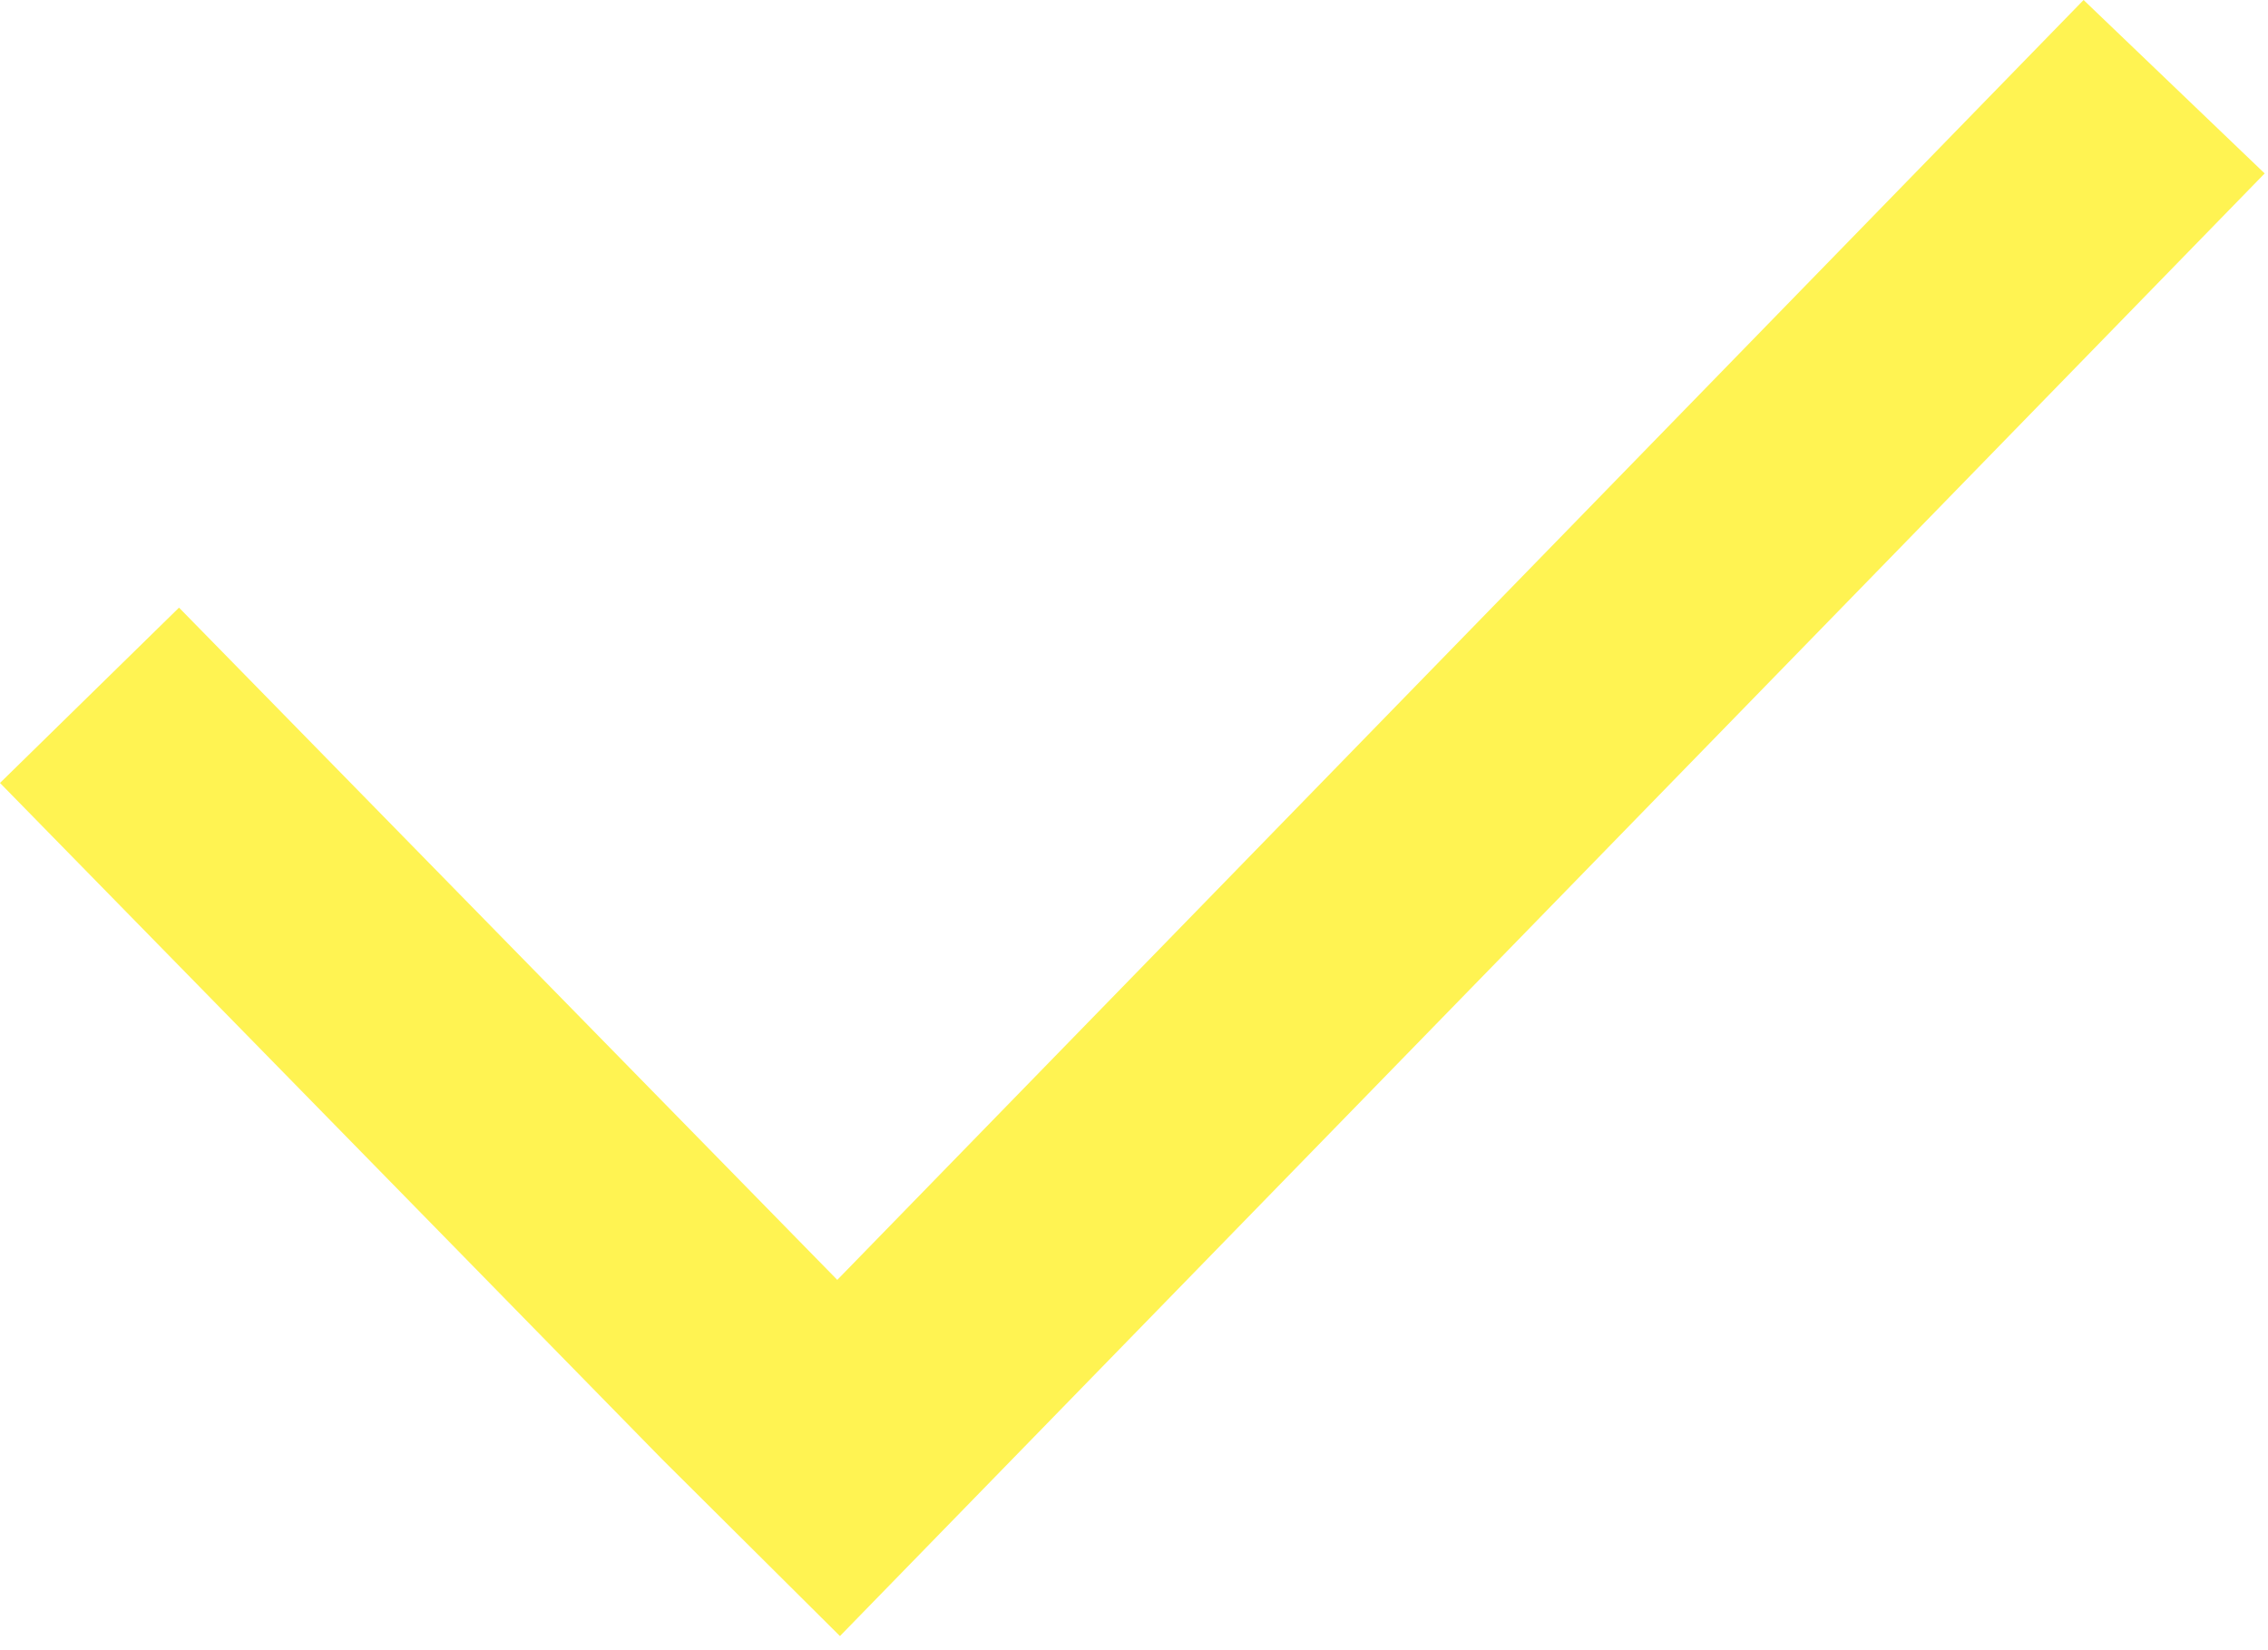
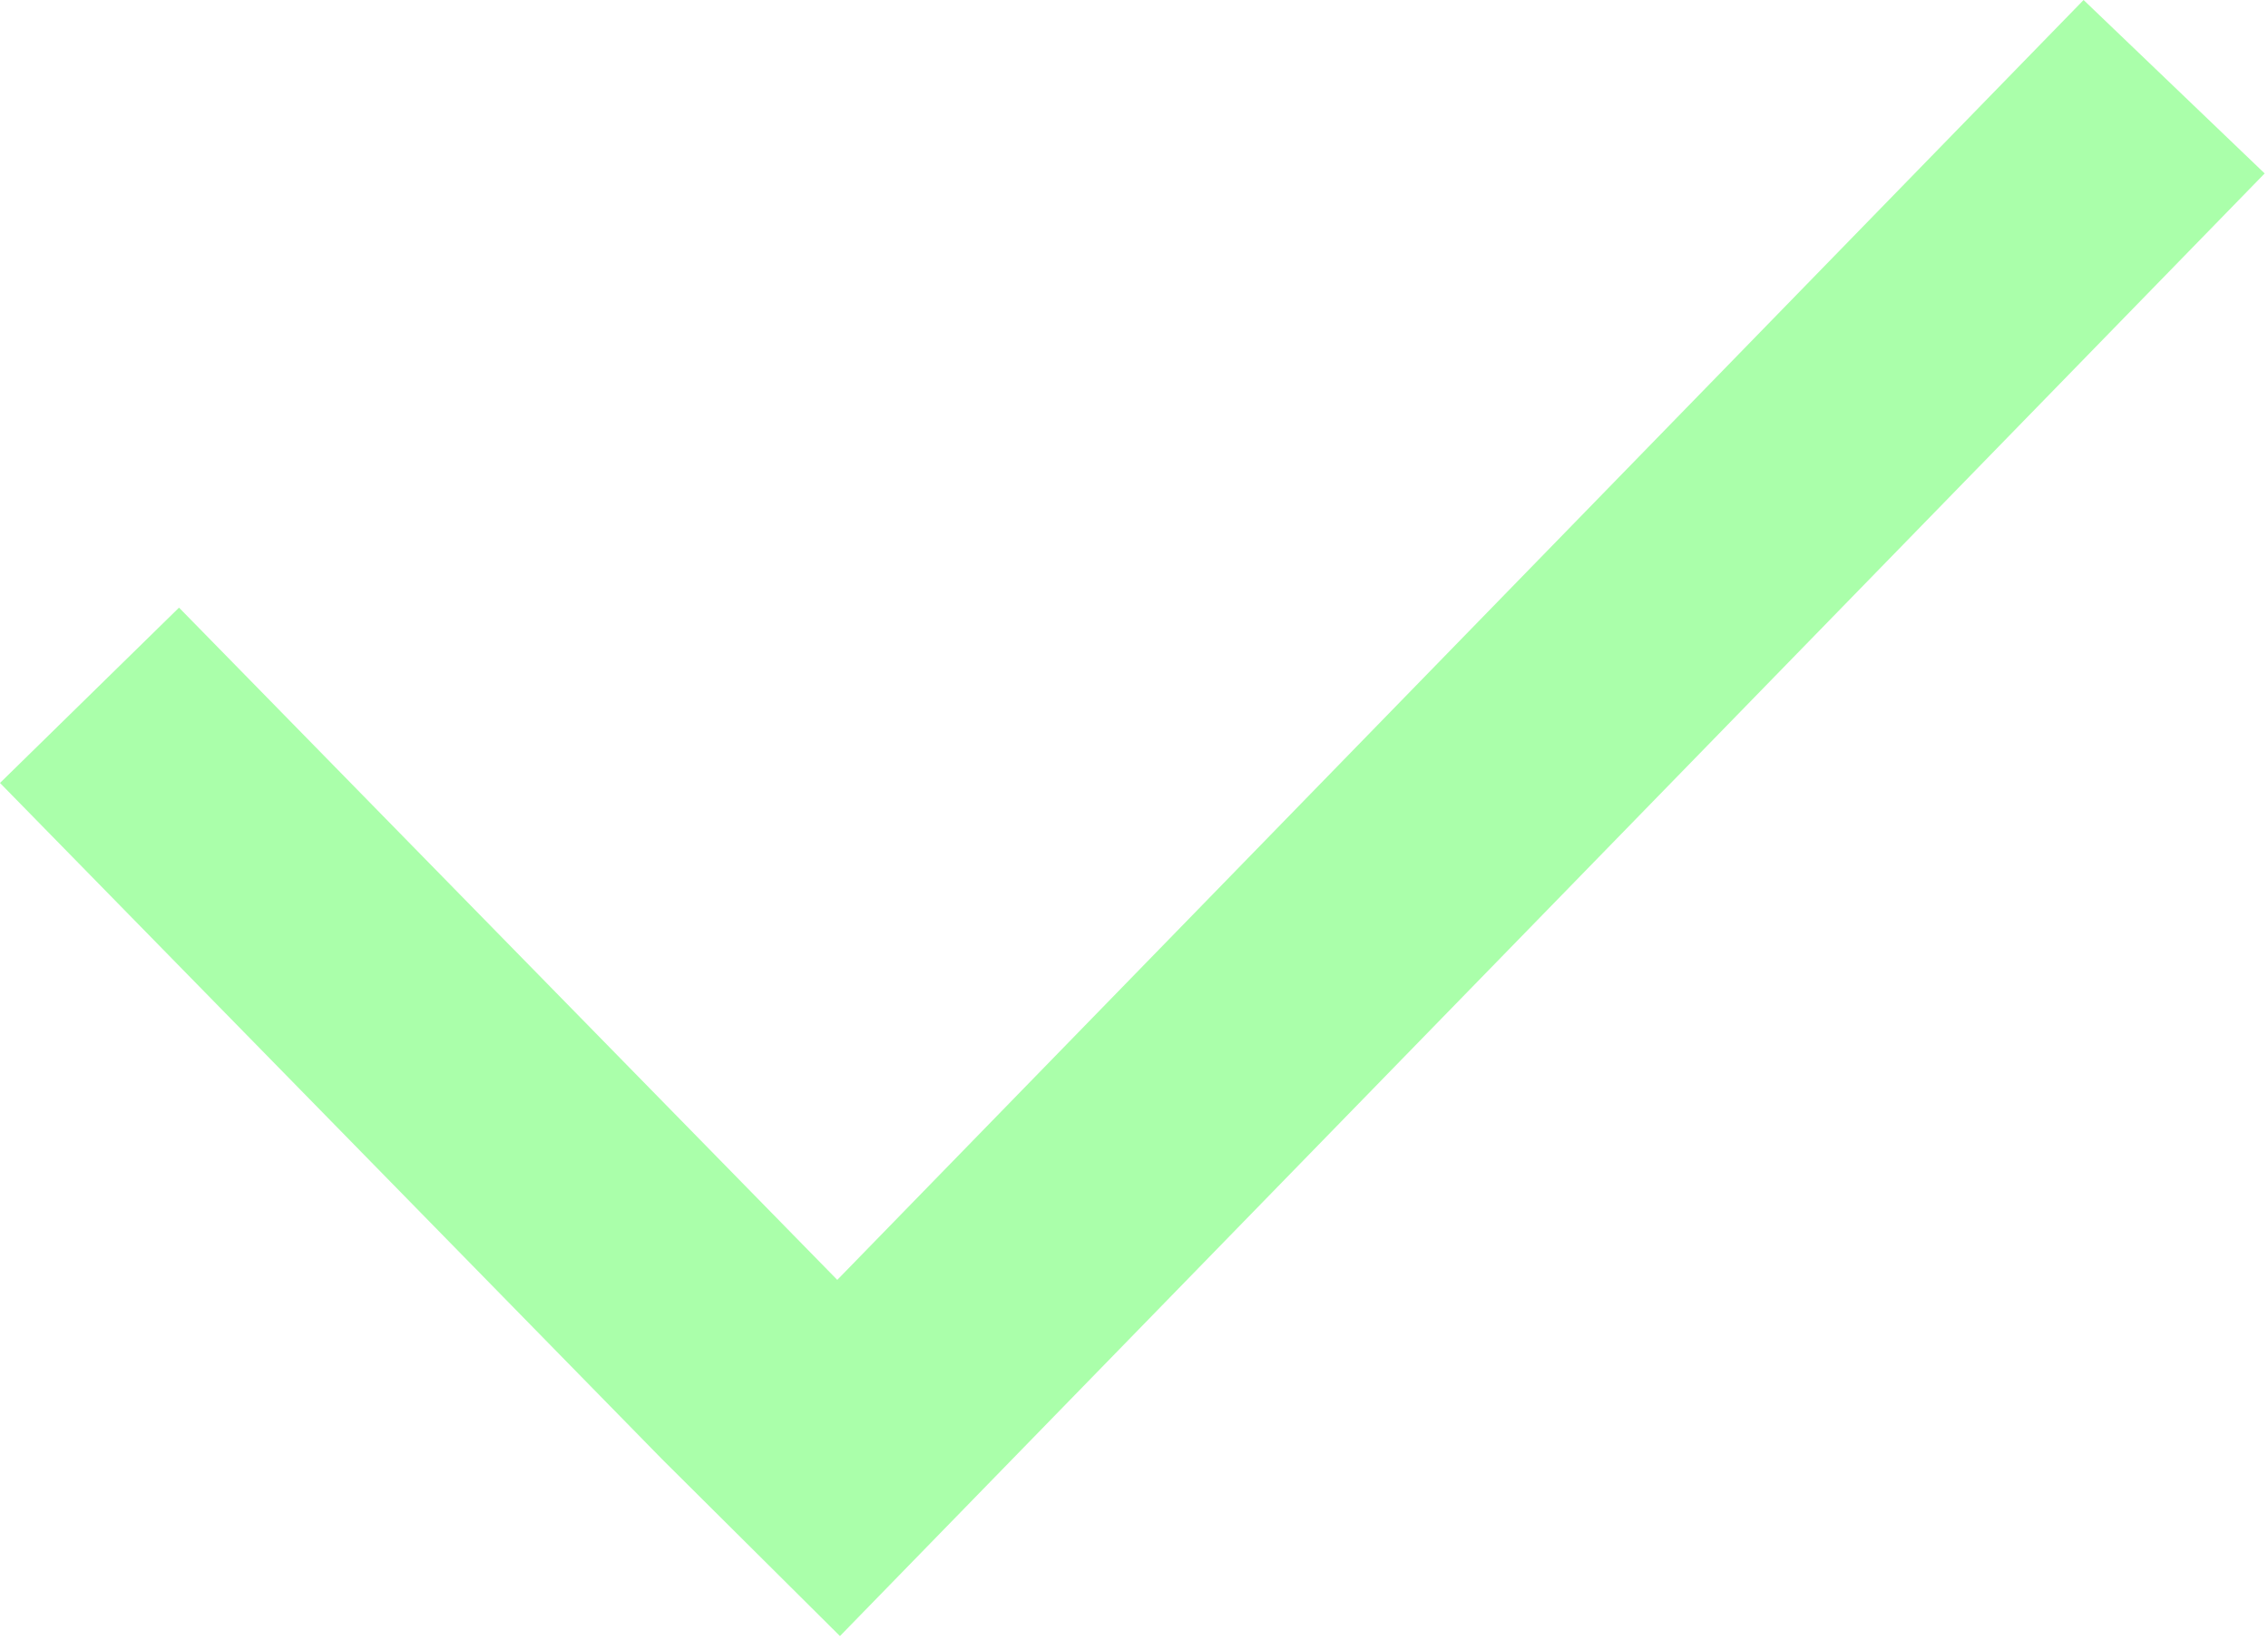
<svg xmlns="http://www.w3.org/2000/svg" width="77px" height="56px" viewBox="0 0 77 56">
  <g id="Page-1" stroke="none" stroke-width="1" fill="none" fill-rule="evenodd">
-     <g id="Tilda_Icons_27bu_27" fill="#FFF352">
+     <g id="Tilda_Icons_27bu_27" fill="#aaffaa">
      <polygon id="Path" points="34.373 49.541 76.887 5.889 70.739 0 28.426 43.458 6.078 20.632 0 26.585 22.488 49.557 22.488 49.557 28.517 55.552 28.426 55.467 28.517 55.552" />
    </g>
  </g>
</svg>
